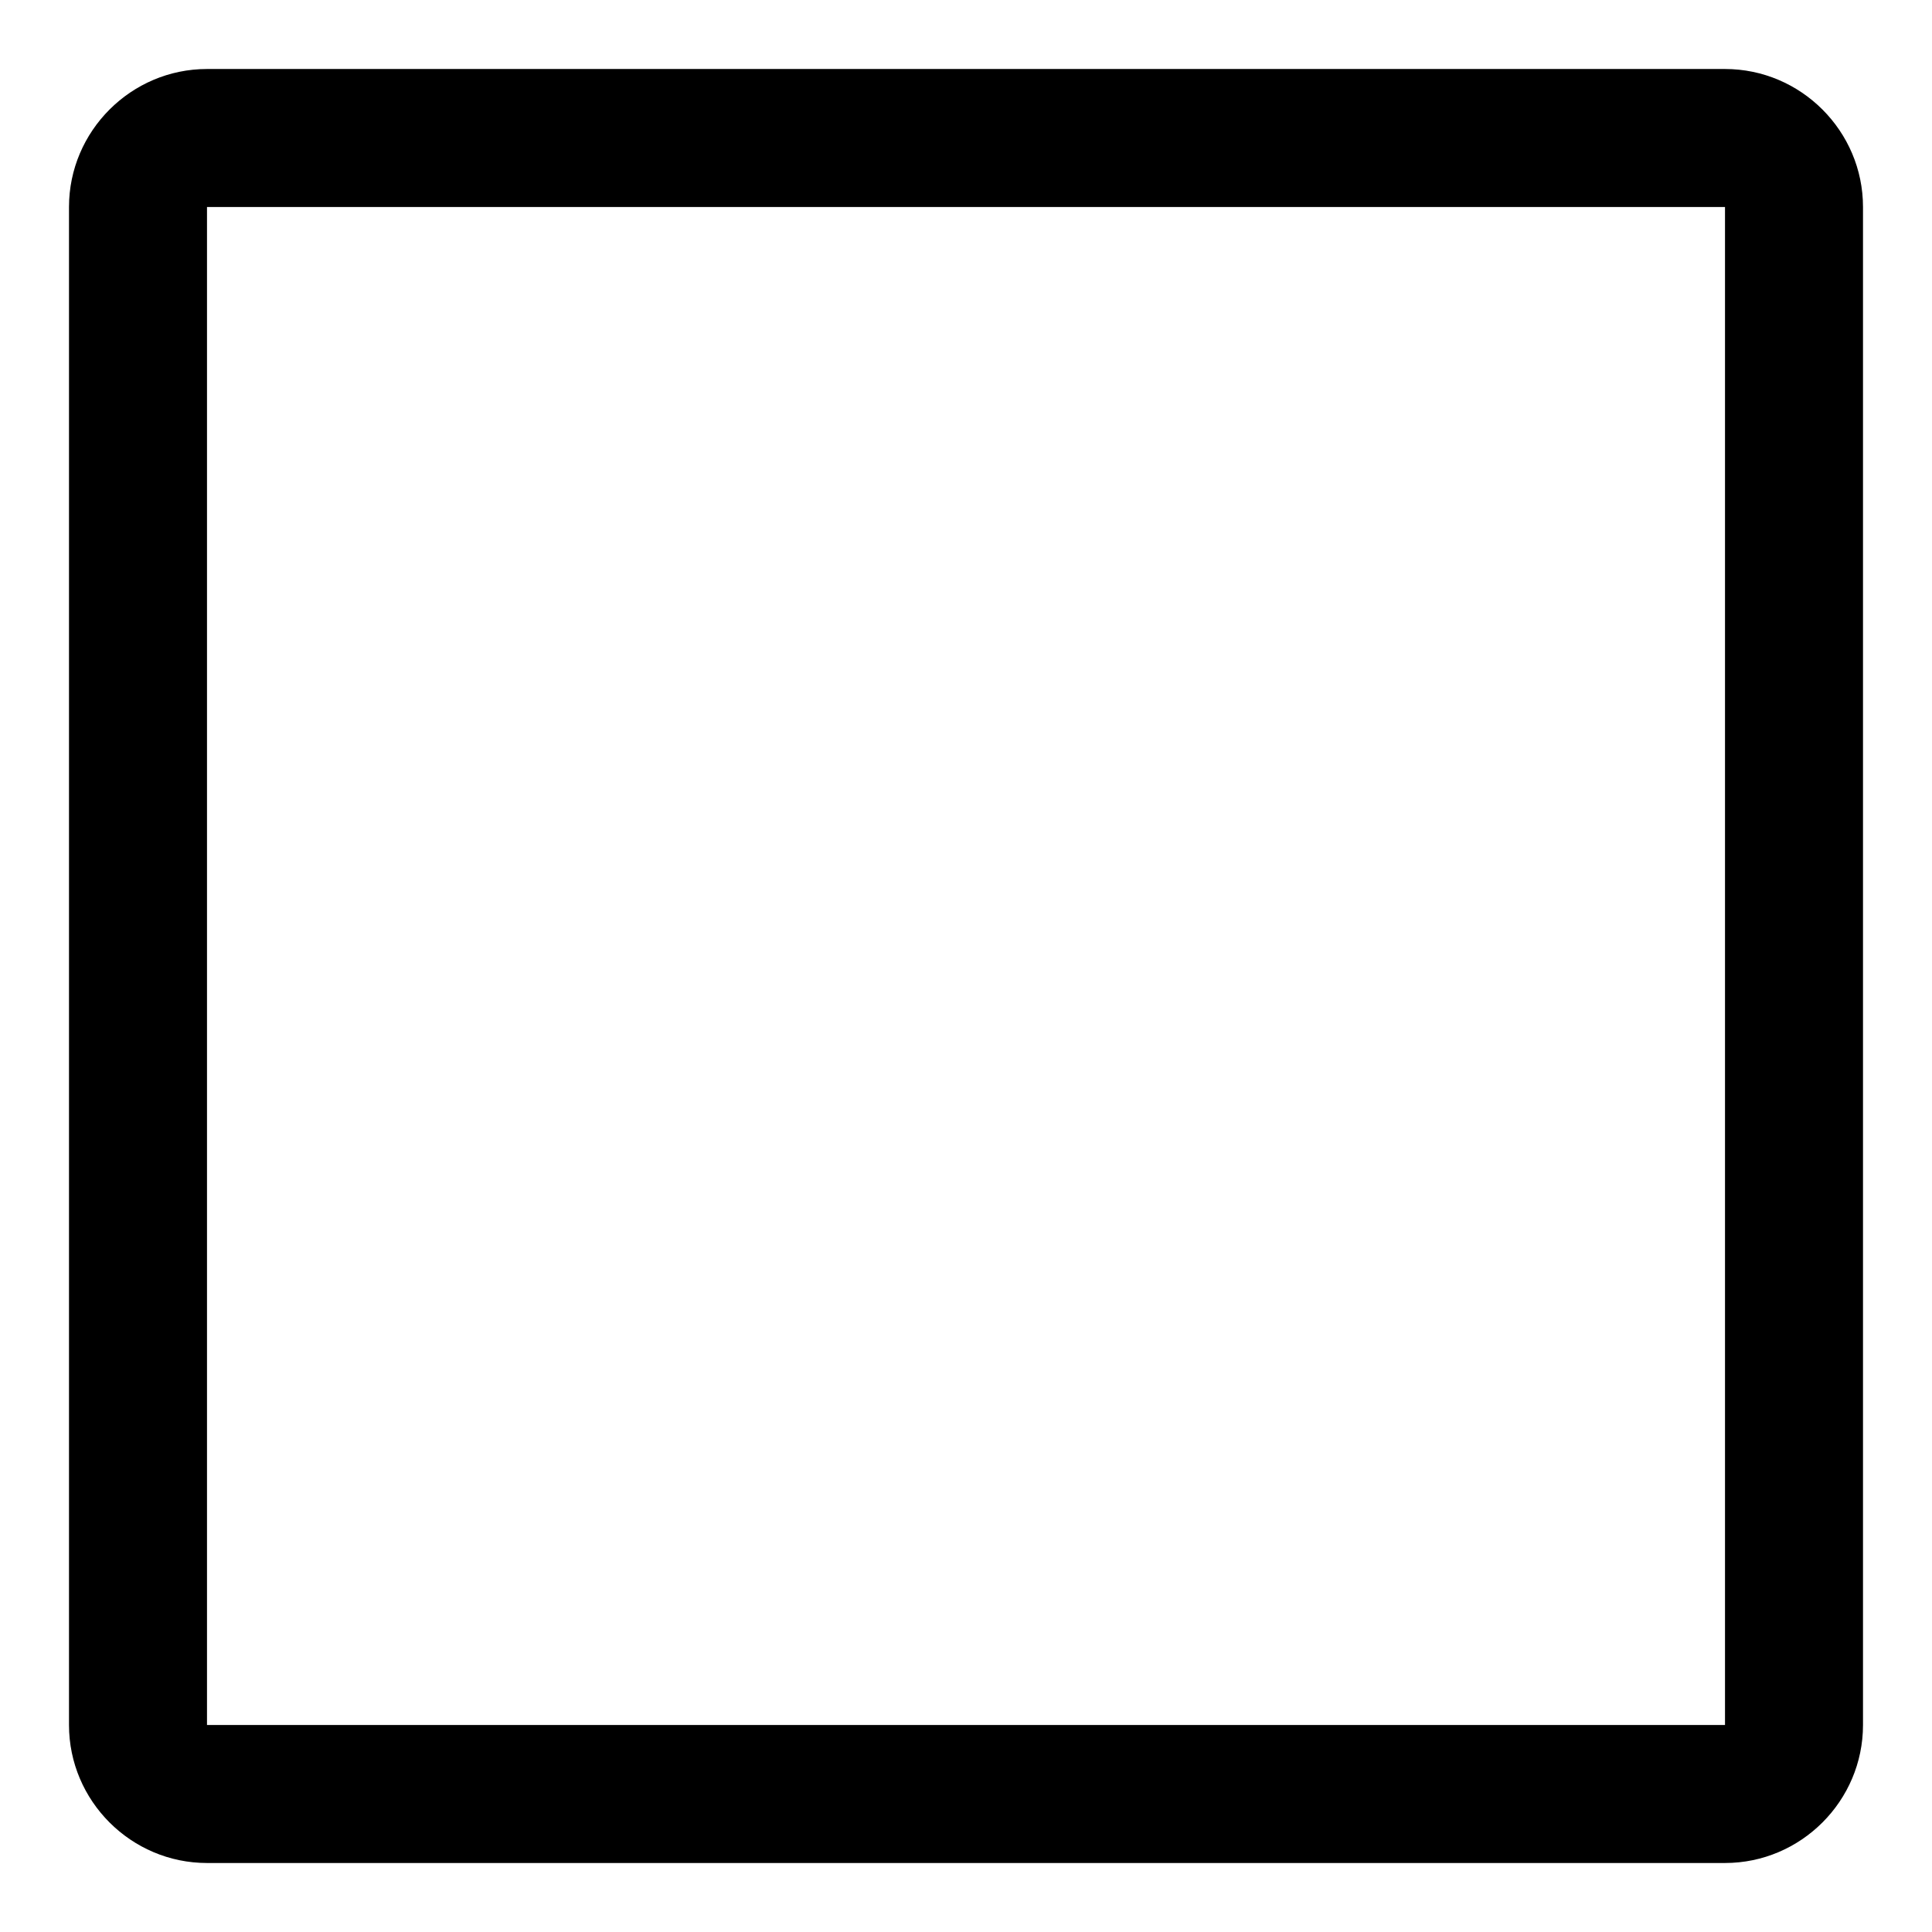
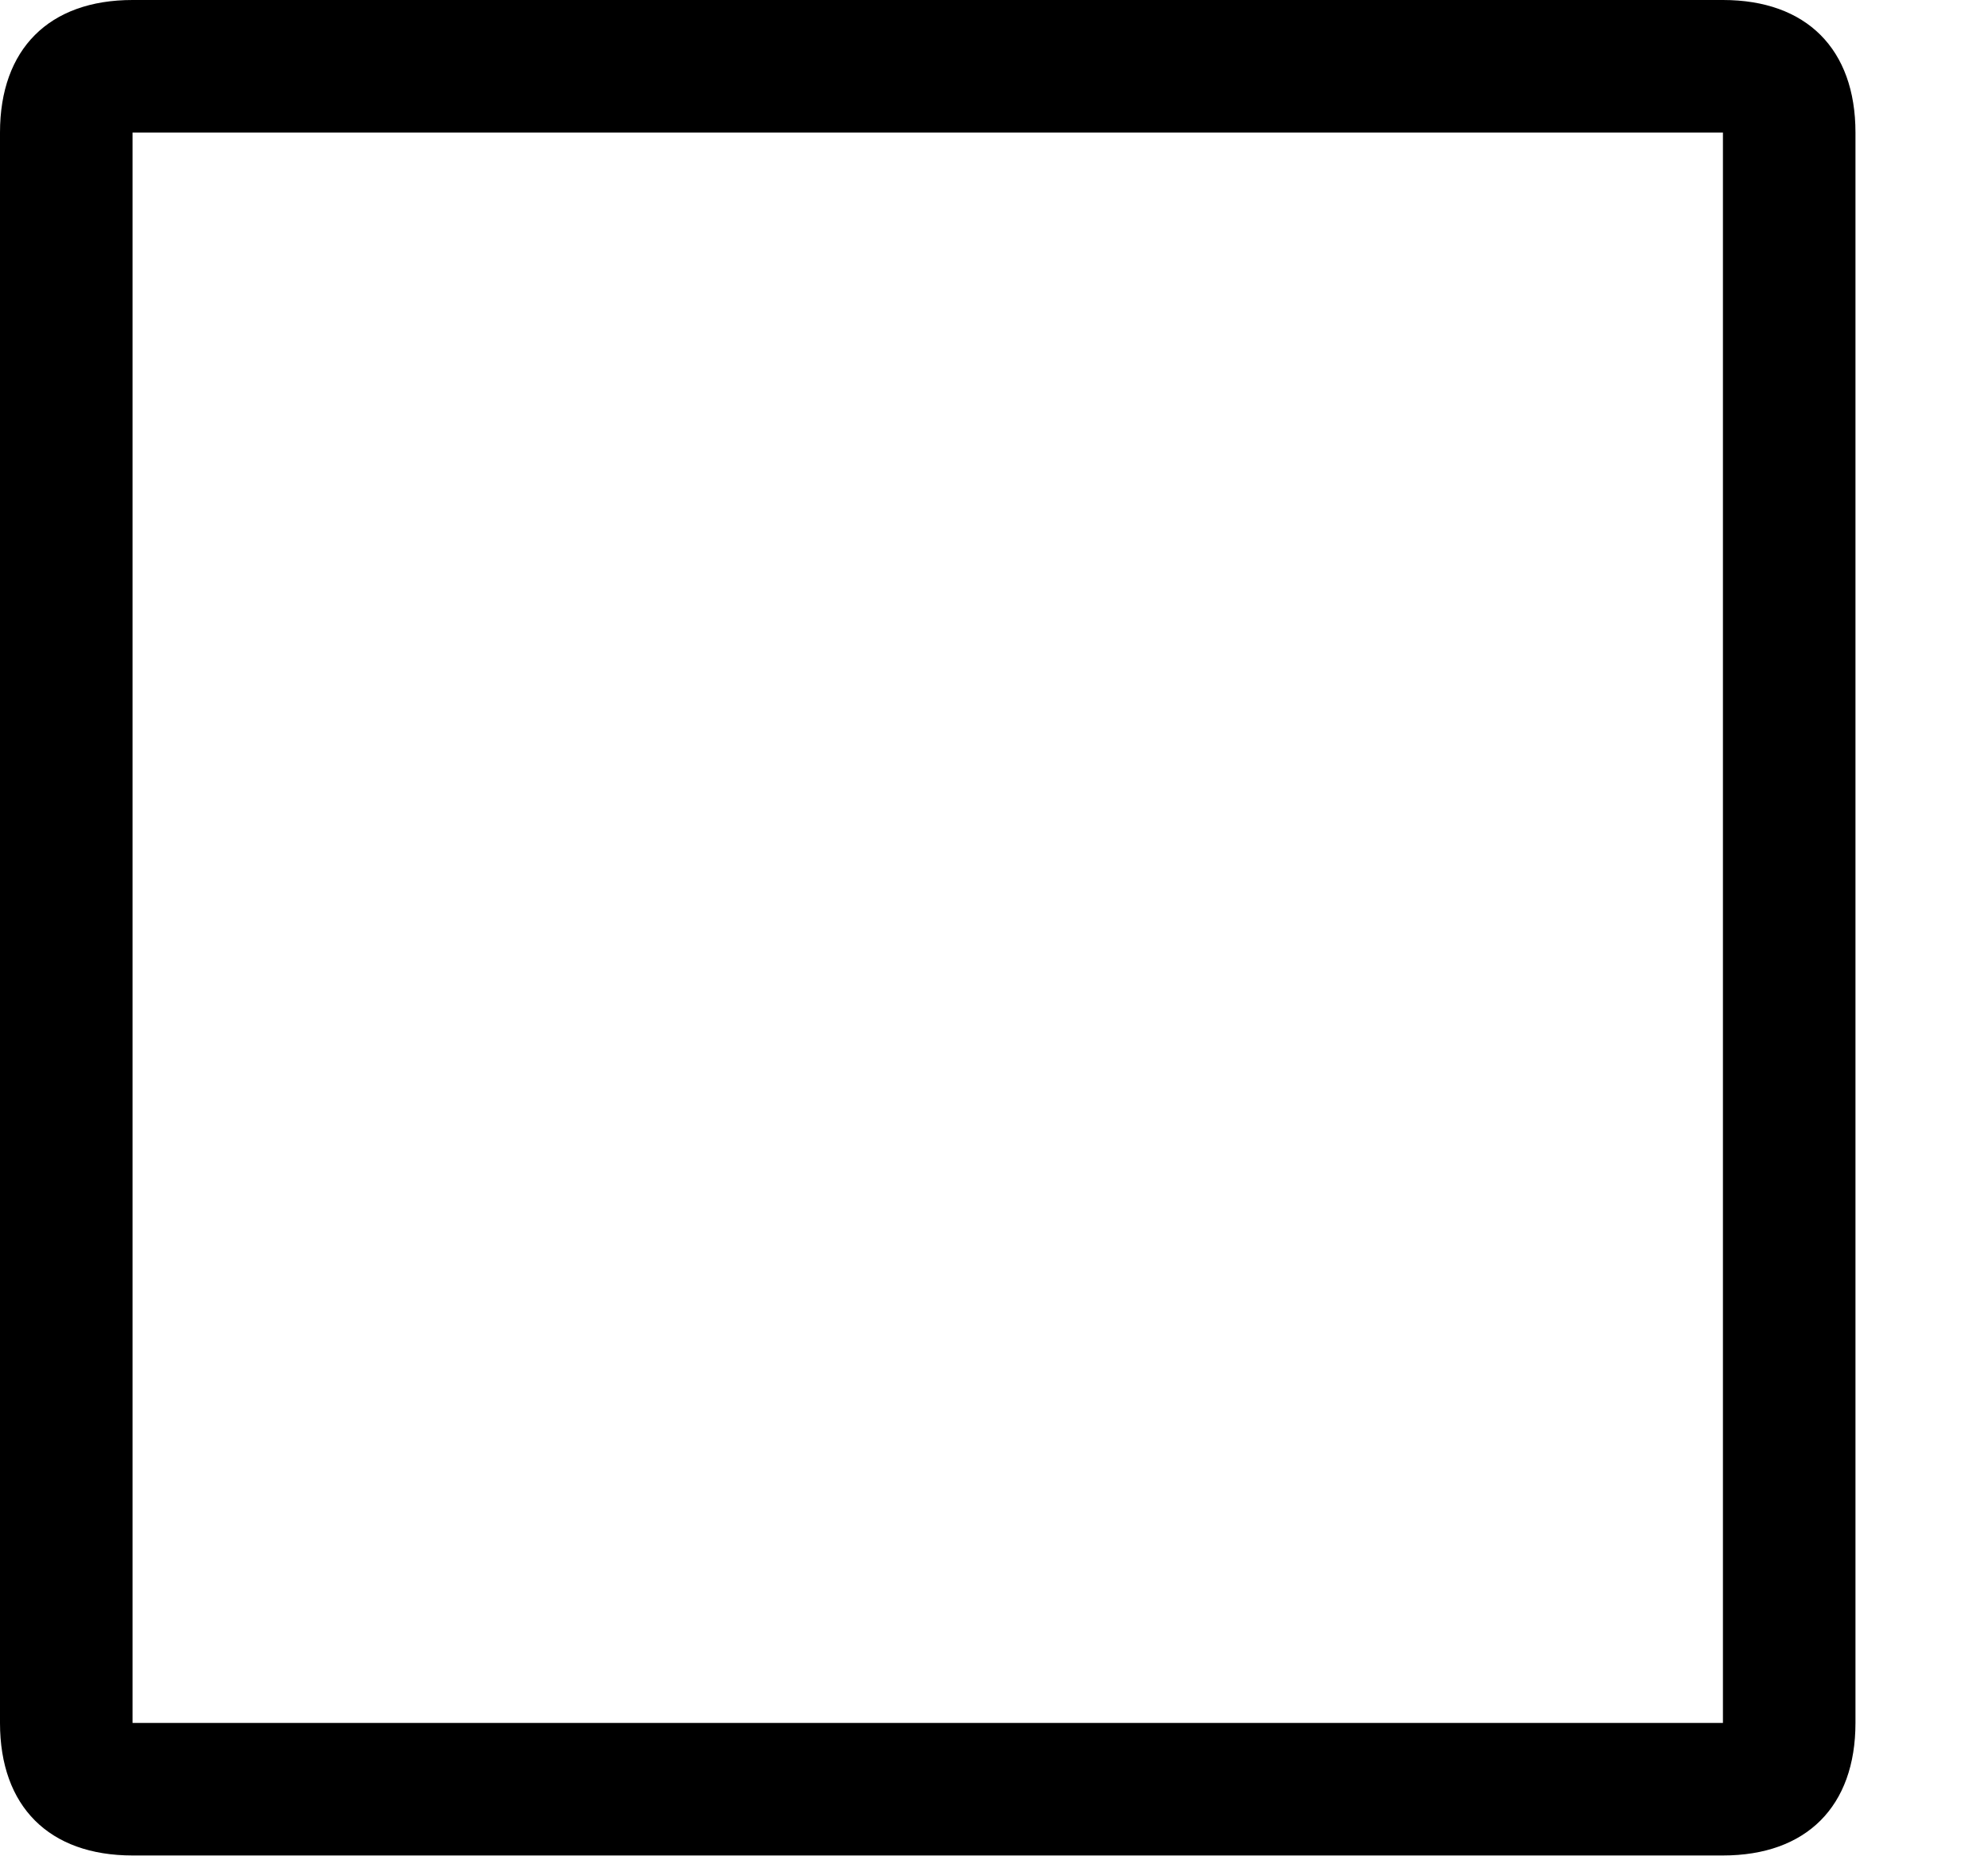
- <svg xmlns="http://www.w3.org/2000/svg" id="tool-rectangle" viewBox="0 0 14 14">
-   <path d="M13.5 1.5c0-.55-.45-1-1-1h-11c-.55 0-1 .45-1 1v11c0 .55.45 1 1 1h11c.55 0 1-.45 1-1v-11zm-12 0h11v11h-11v-11z" stroke="none" fill-rule="evenodd" />
+ <svg xmlns="http://www.w3.org/2000/svg" width="100%" height="100%" id="tool-rectangle" viewBox="0 0 15 14">
+   <path d="M14 1c0-.63-.37-1-1-1H1C.37 0 0 .37 0 1v12c0 .63.37 1 1 1h12c.63 0 1-.37 1-1V1zM1 1h12v12H1V1z" stroke="none" fill-rule="evenodd" />
</svg>
